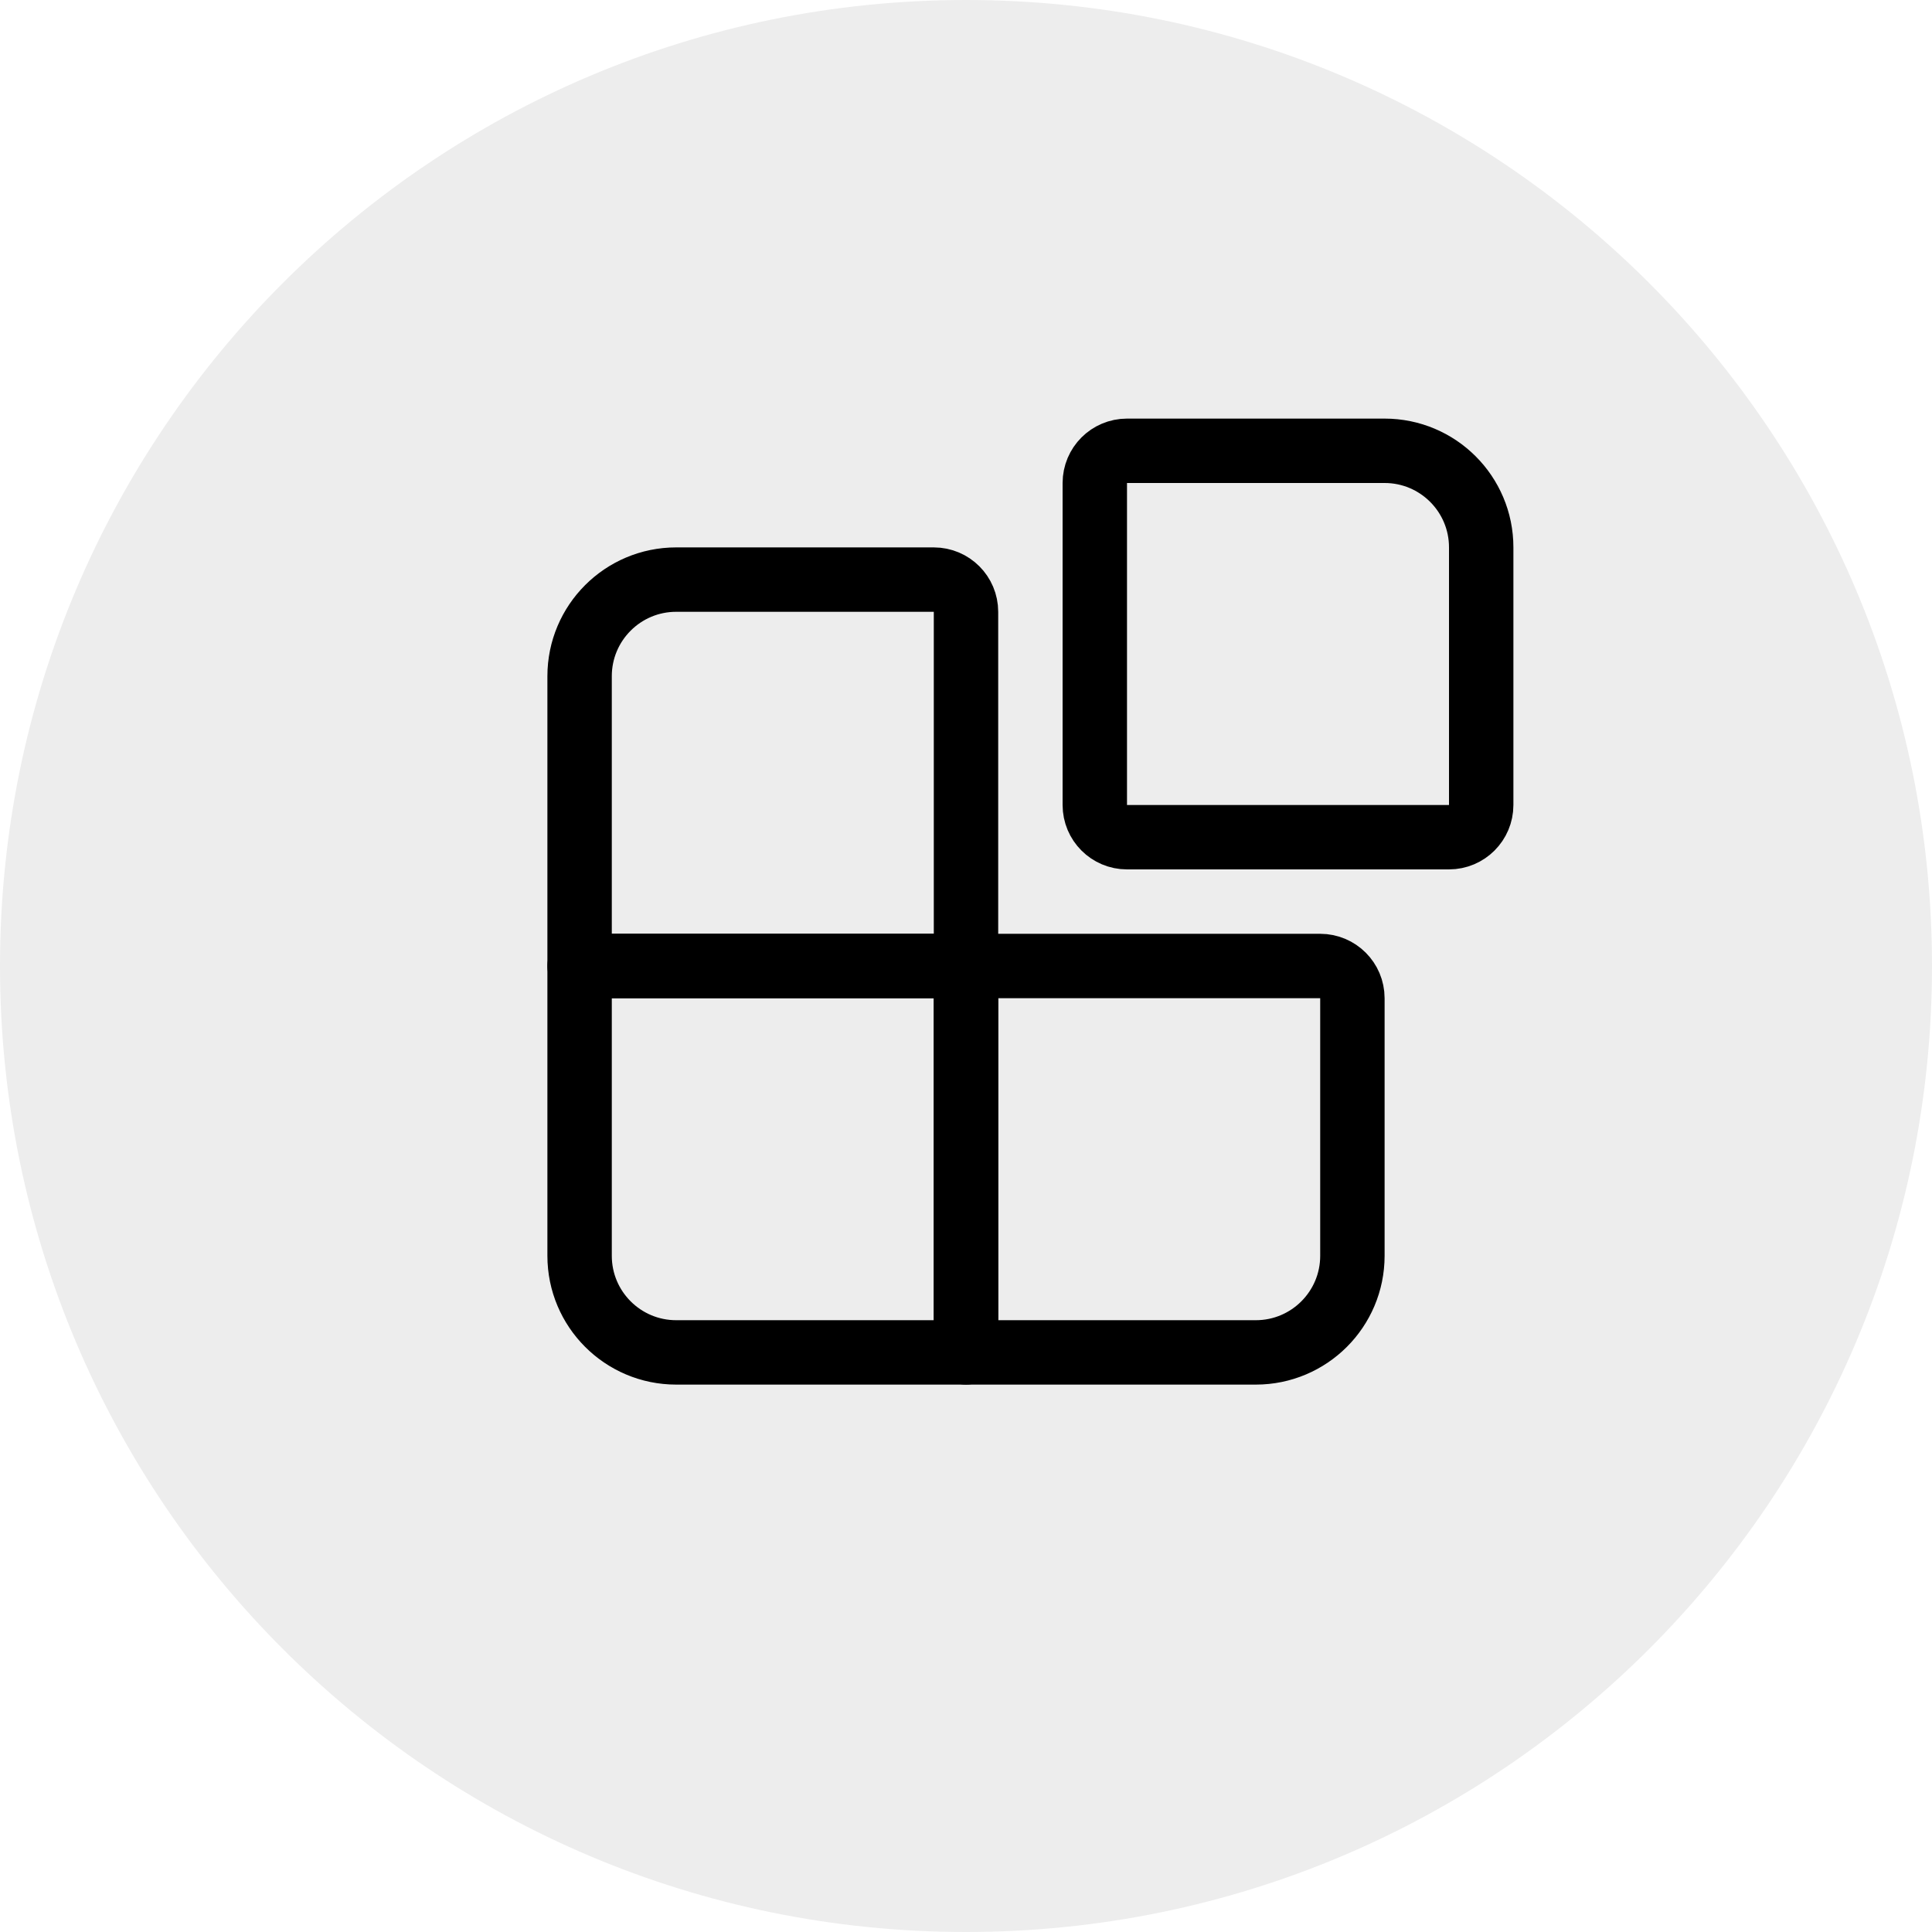
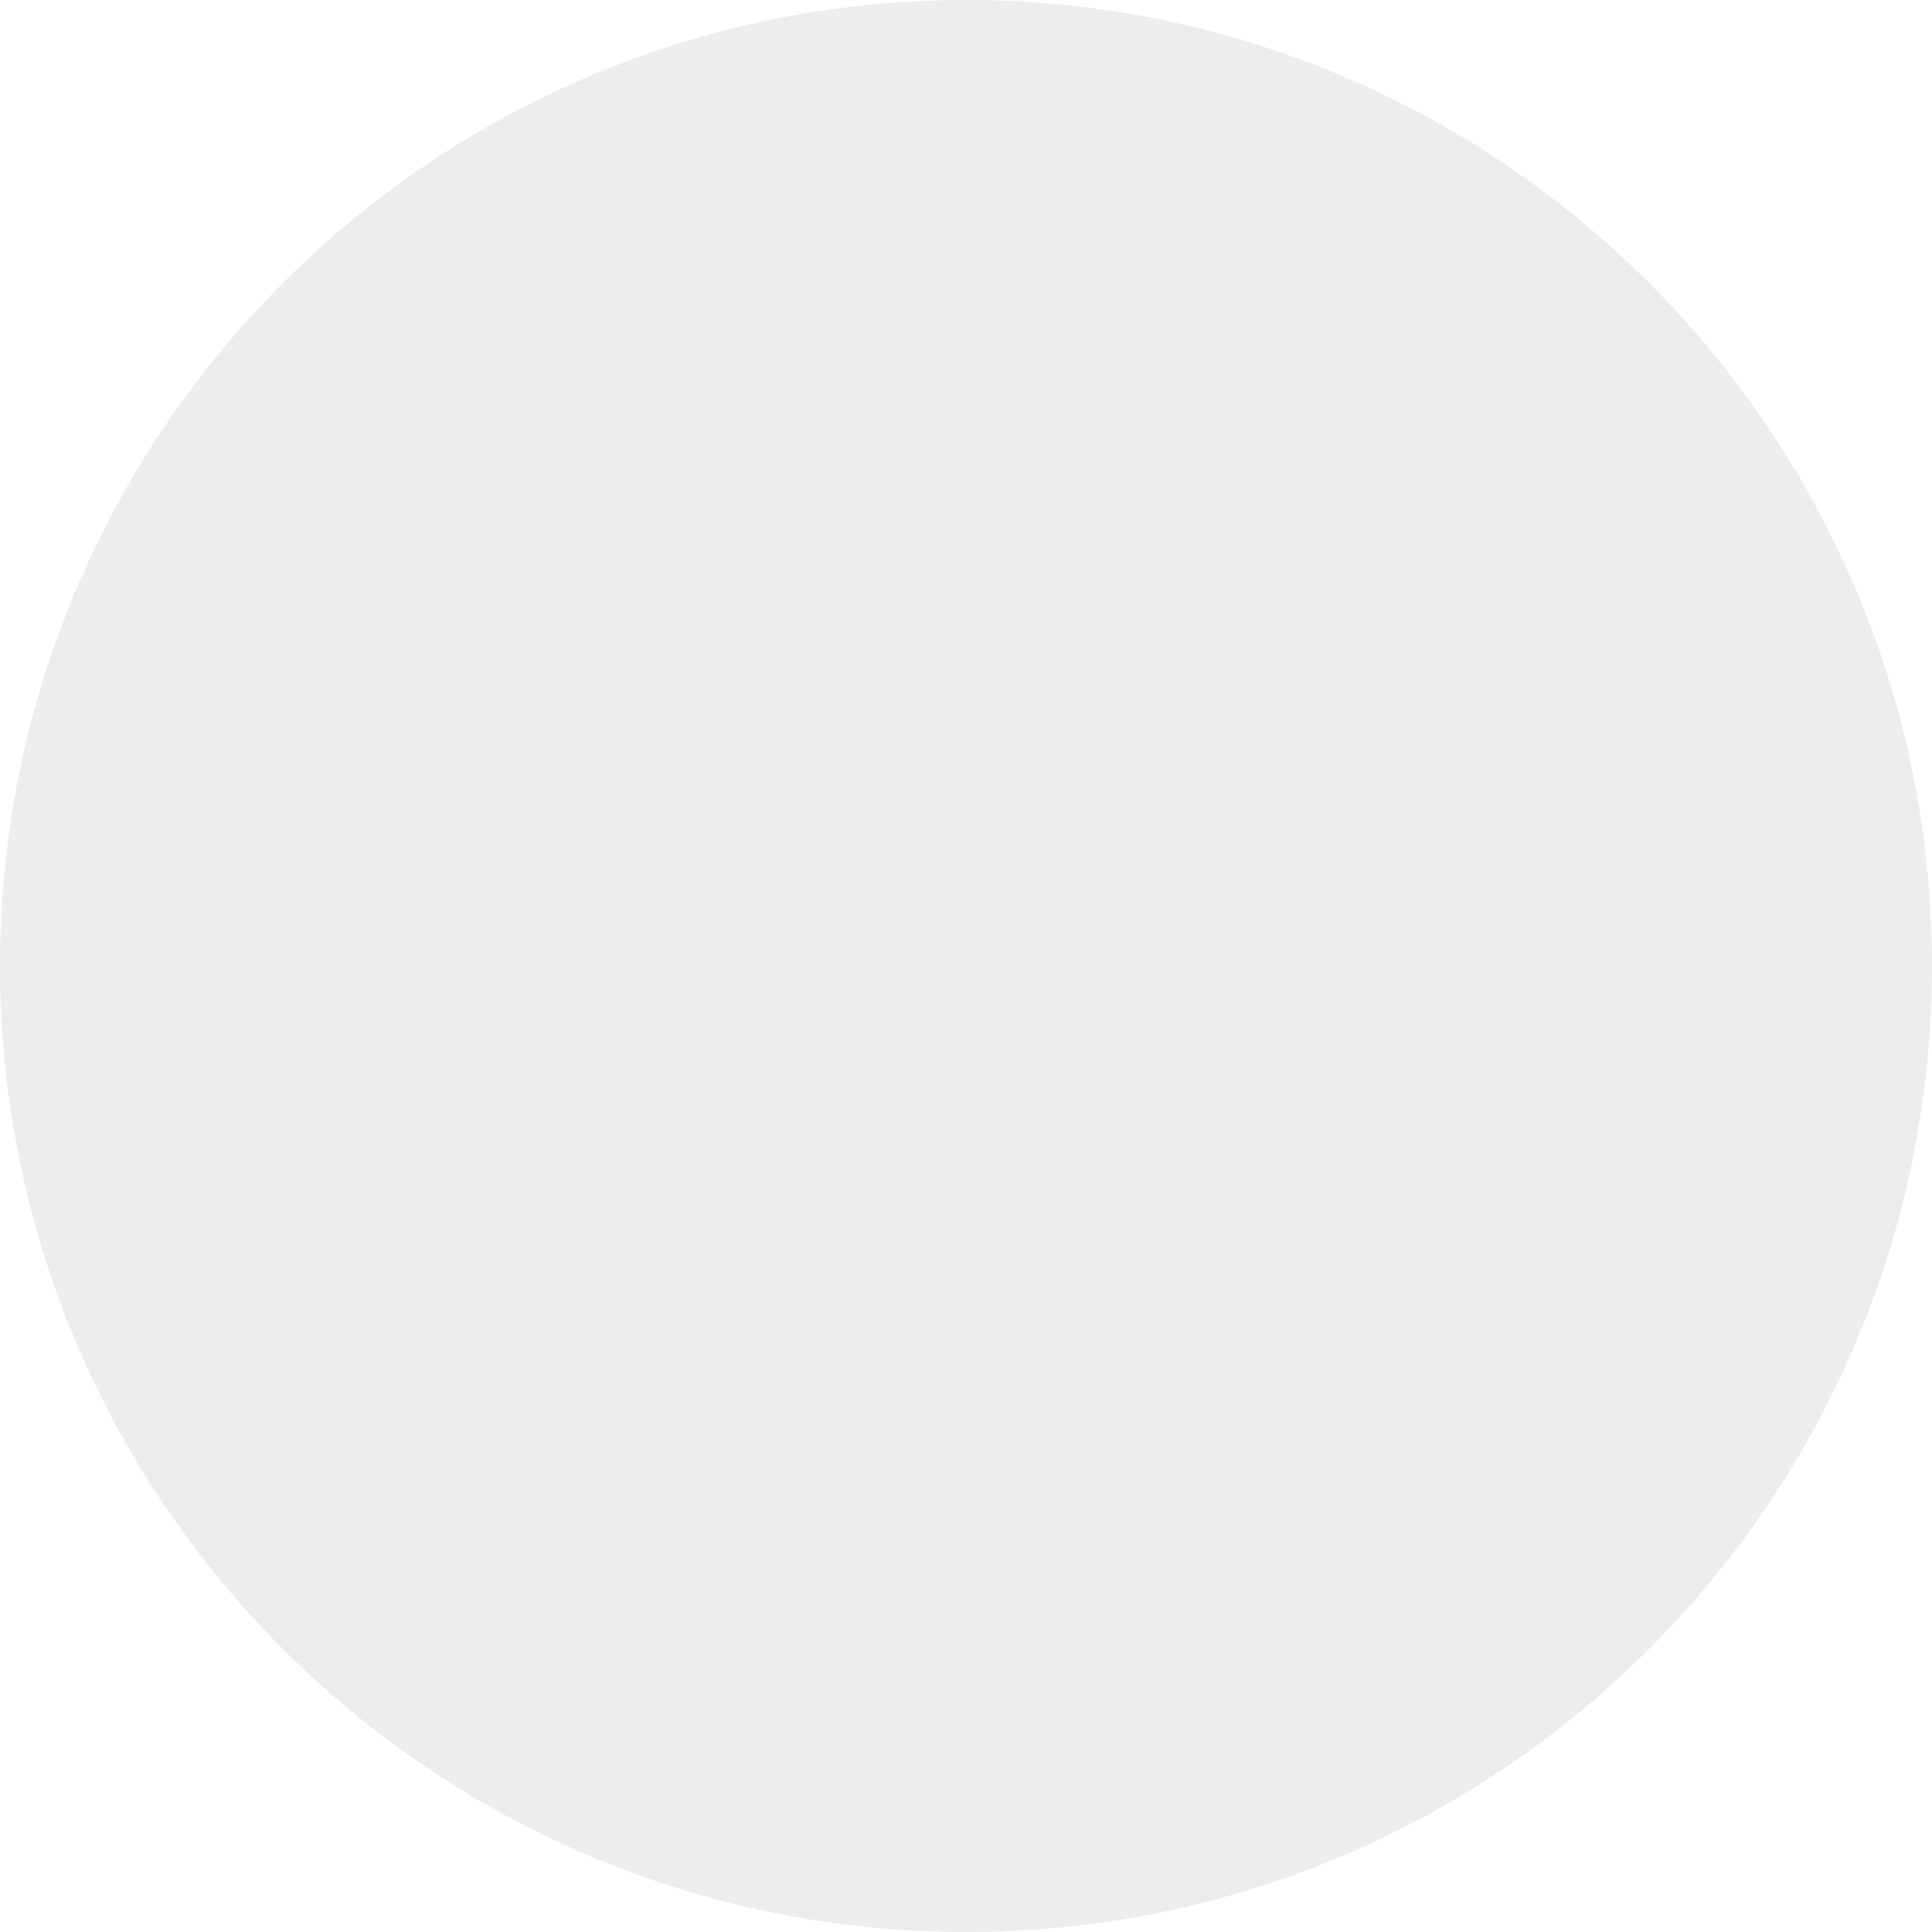
<svg xmlns="http://www.w3.org/2000/svg" id="Layer_1" data-name="Layer 1" viewBox="0 0 30 30">
  <defs>
-     <style>.cls-1{fill:#ededed;}.cls-2{fill:none;stroke:#000;stroke-linecap:round;stroke-linejoin:round;}</style>
+     <style>.cls-1{fill:#ededed;}.cls-2{fill:none;stroke-linecap:round;stroke-linejoin:round;}</style>
  </defs>
  <circle class="cls-1" cx="15" cy="15" r="15" />
  <path class="cls-2" d="M9,15h6a0,0,0,0,1,0,0v6a0,0,0,0,1,0,0H10.5A1.5,1.5,0,0,1,9,19.5V15A0,0,0,0,1,9,15Z" />
  <path class="cls-2" d="M15,15h5.5a.5.5,0,0,1,.5.5v4A1.5,1.5,0,0,1,19.5,21H15a0,0,0,0,1,0,0V15A0,0,0,0,1,15,15Z" />
  <path class="cls-2" d="M10.5,9h4a.5.5,0,0,1,.5.5V15a0,0,0,0,1,0,0H9a0,0,0,0,1,0,0V10.5A1.5,1.5,0,0,1,10.5,9Z" />
  <path class="cls-2" d="M17.5,7h4A1.5,1.5,0,0,1,23,8.5v4a.5.5,0,0,1-.5.5h-5a.5.5,0,0,1-.5-.5v-5A.5.5,0,0,1,17.5,7Z" />
</svg>
